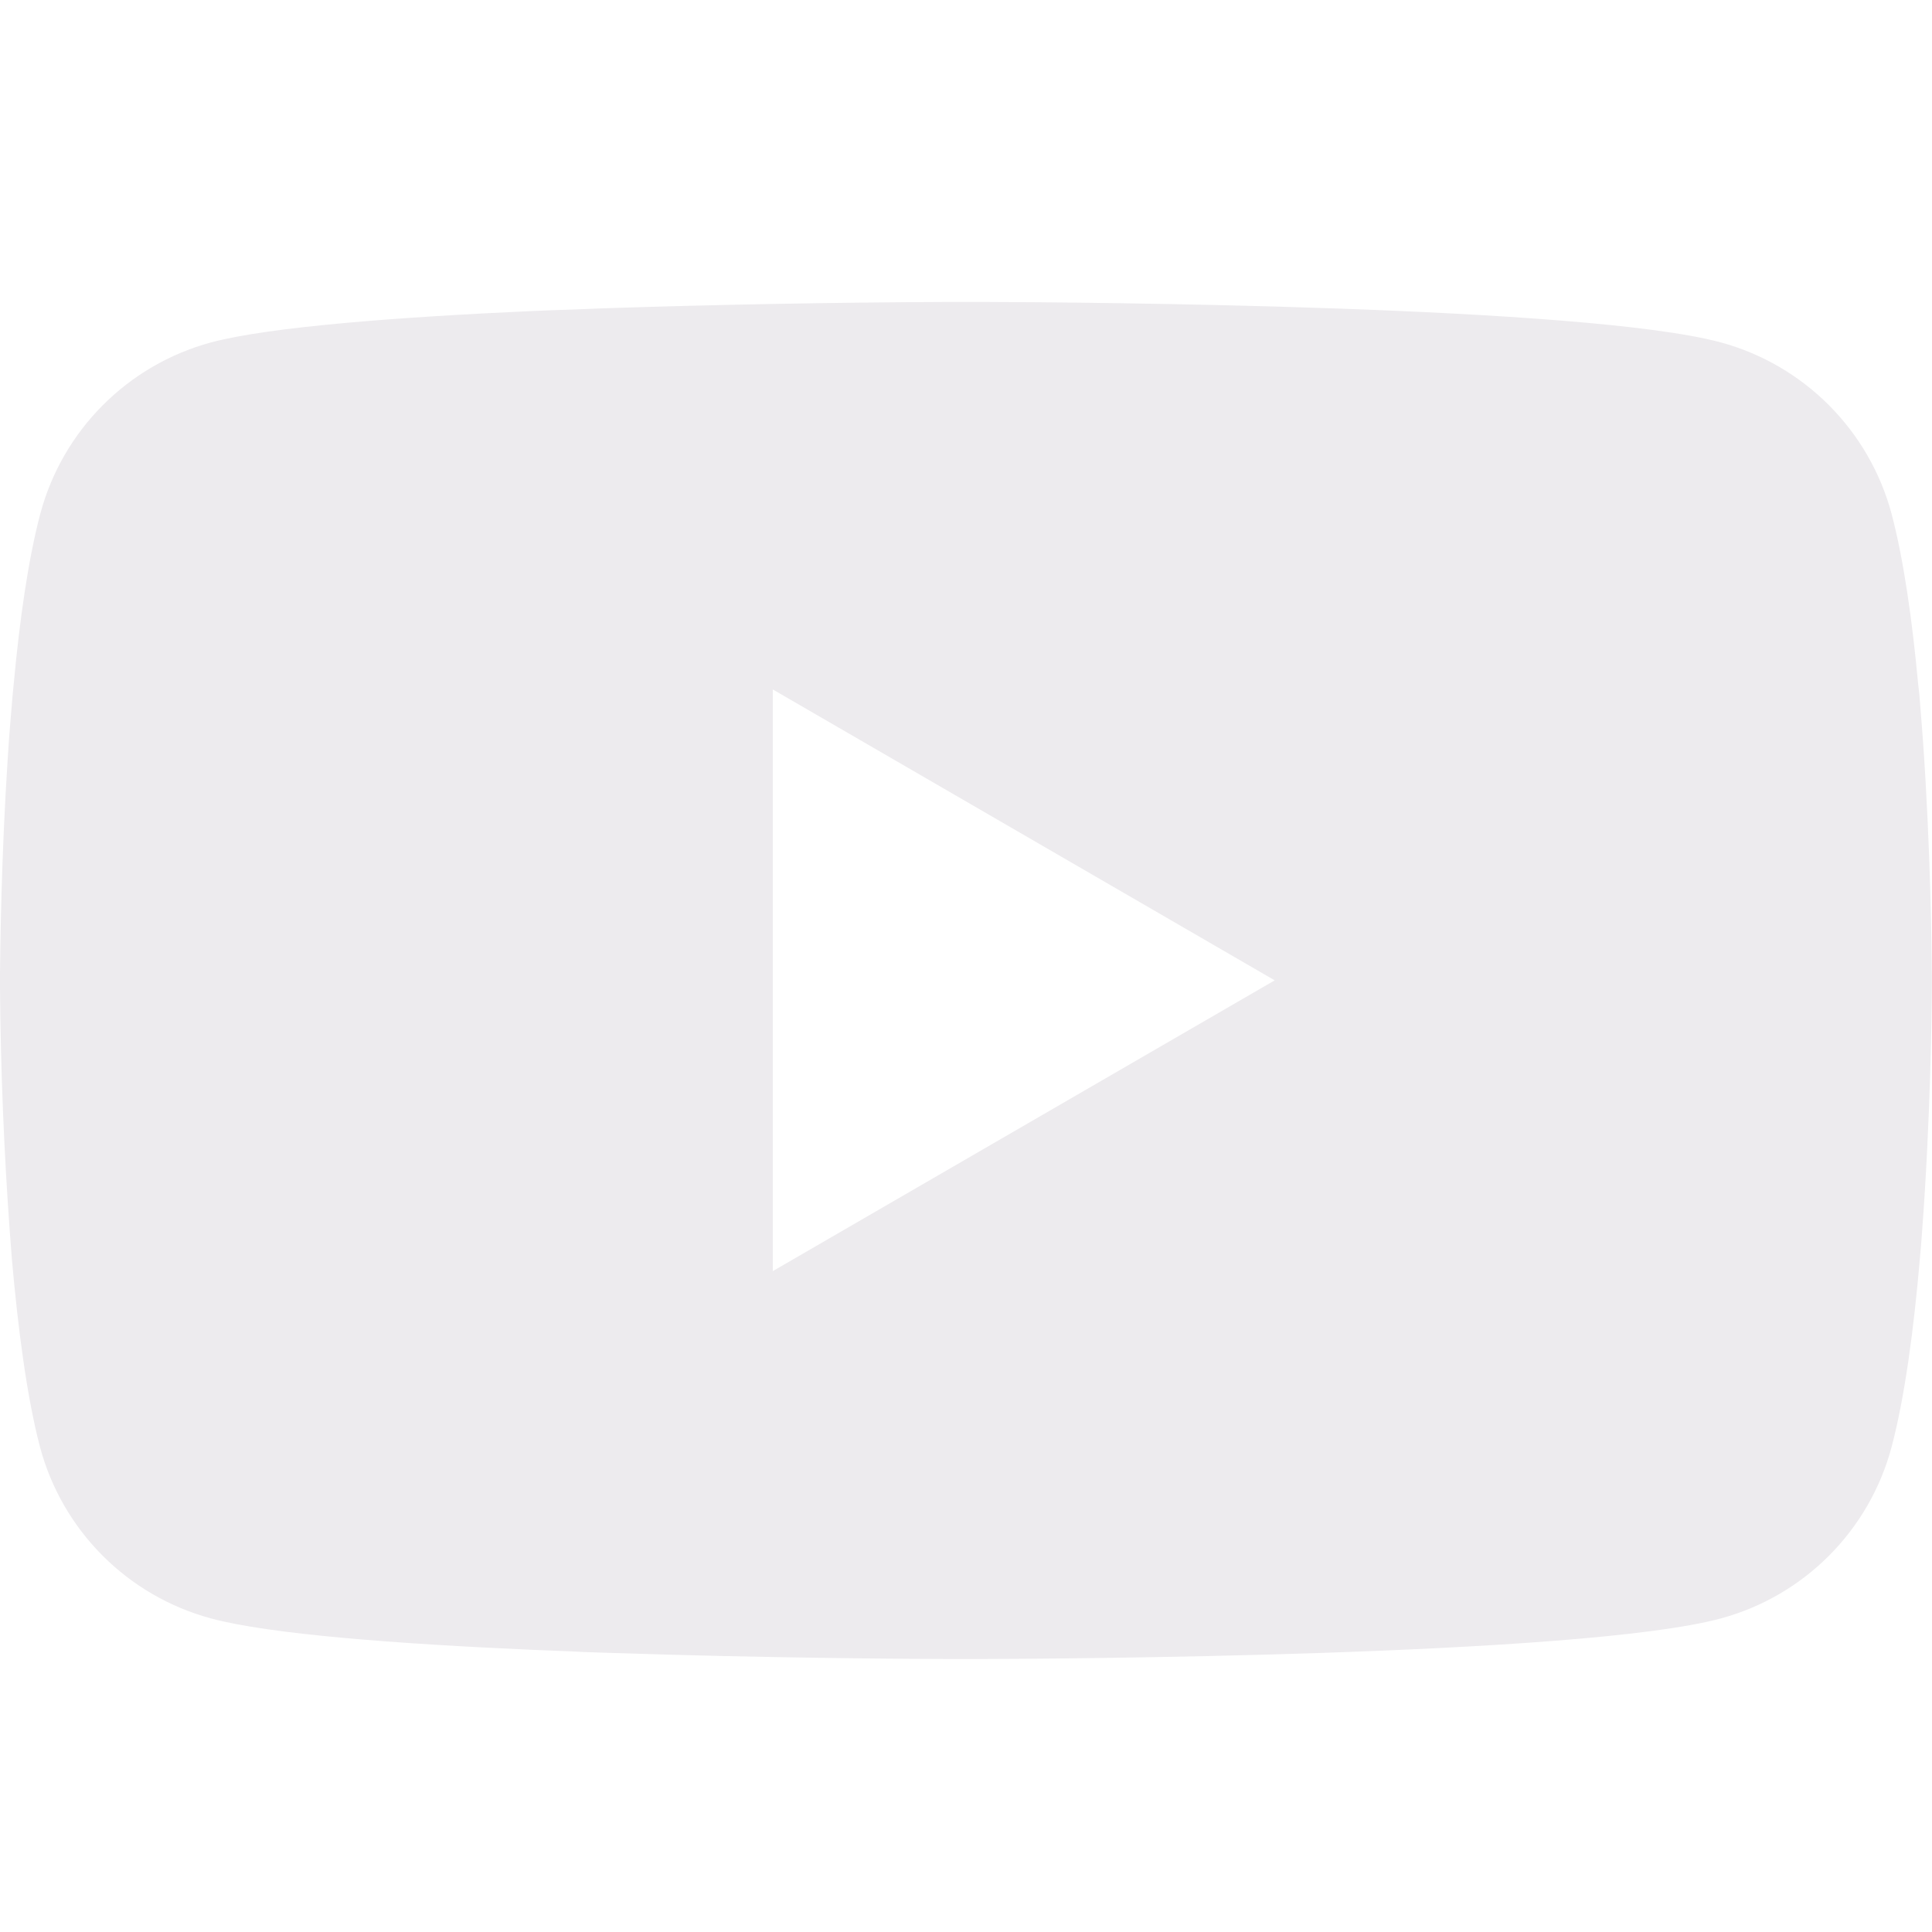
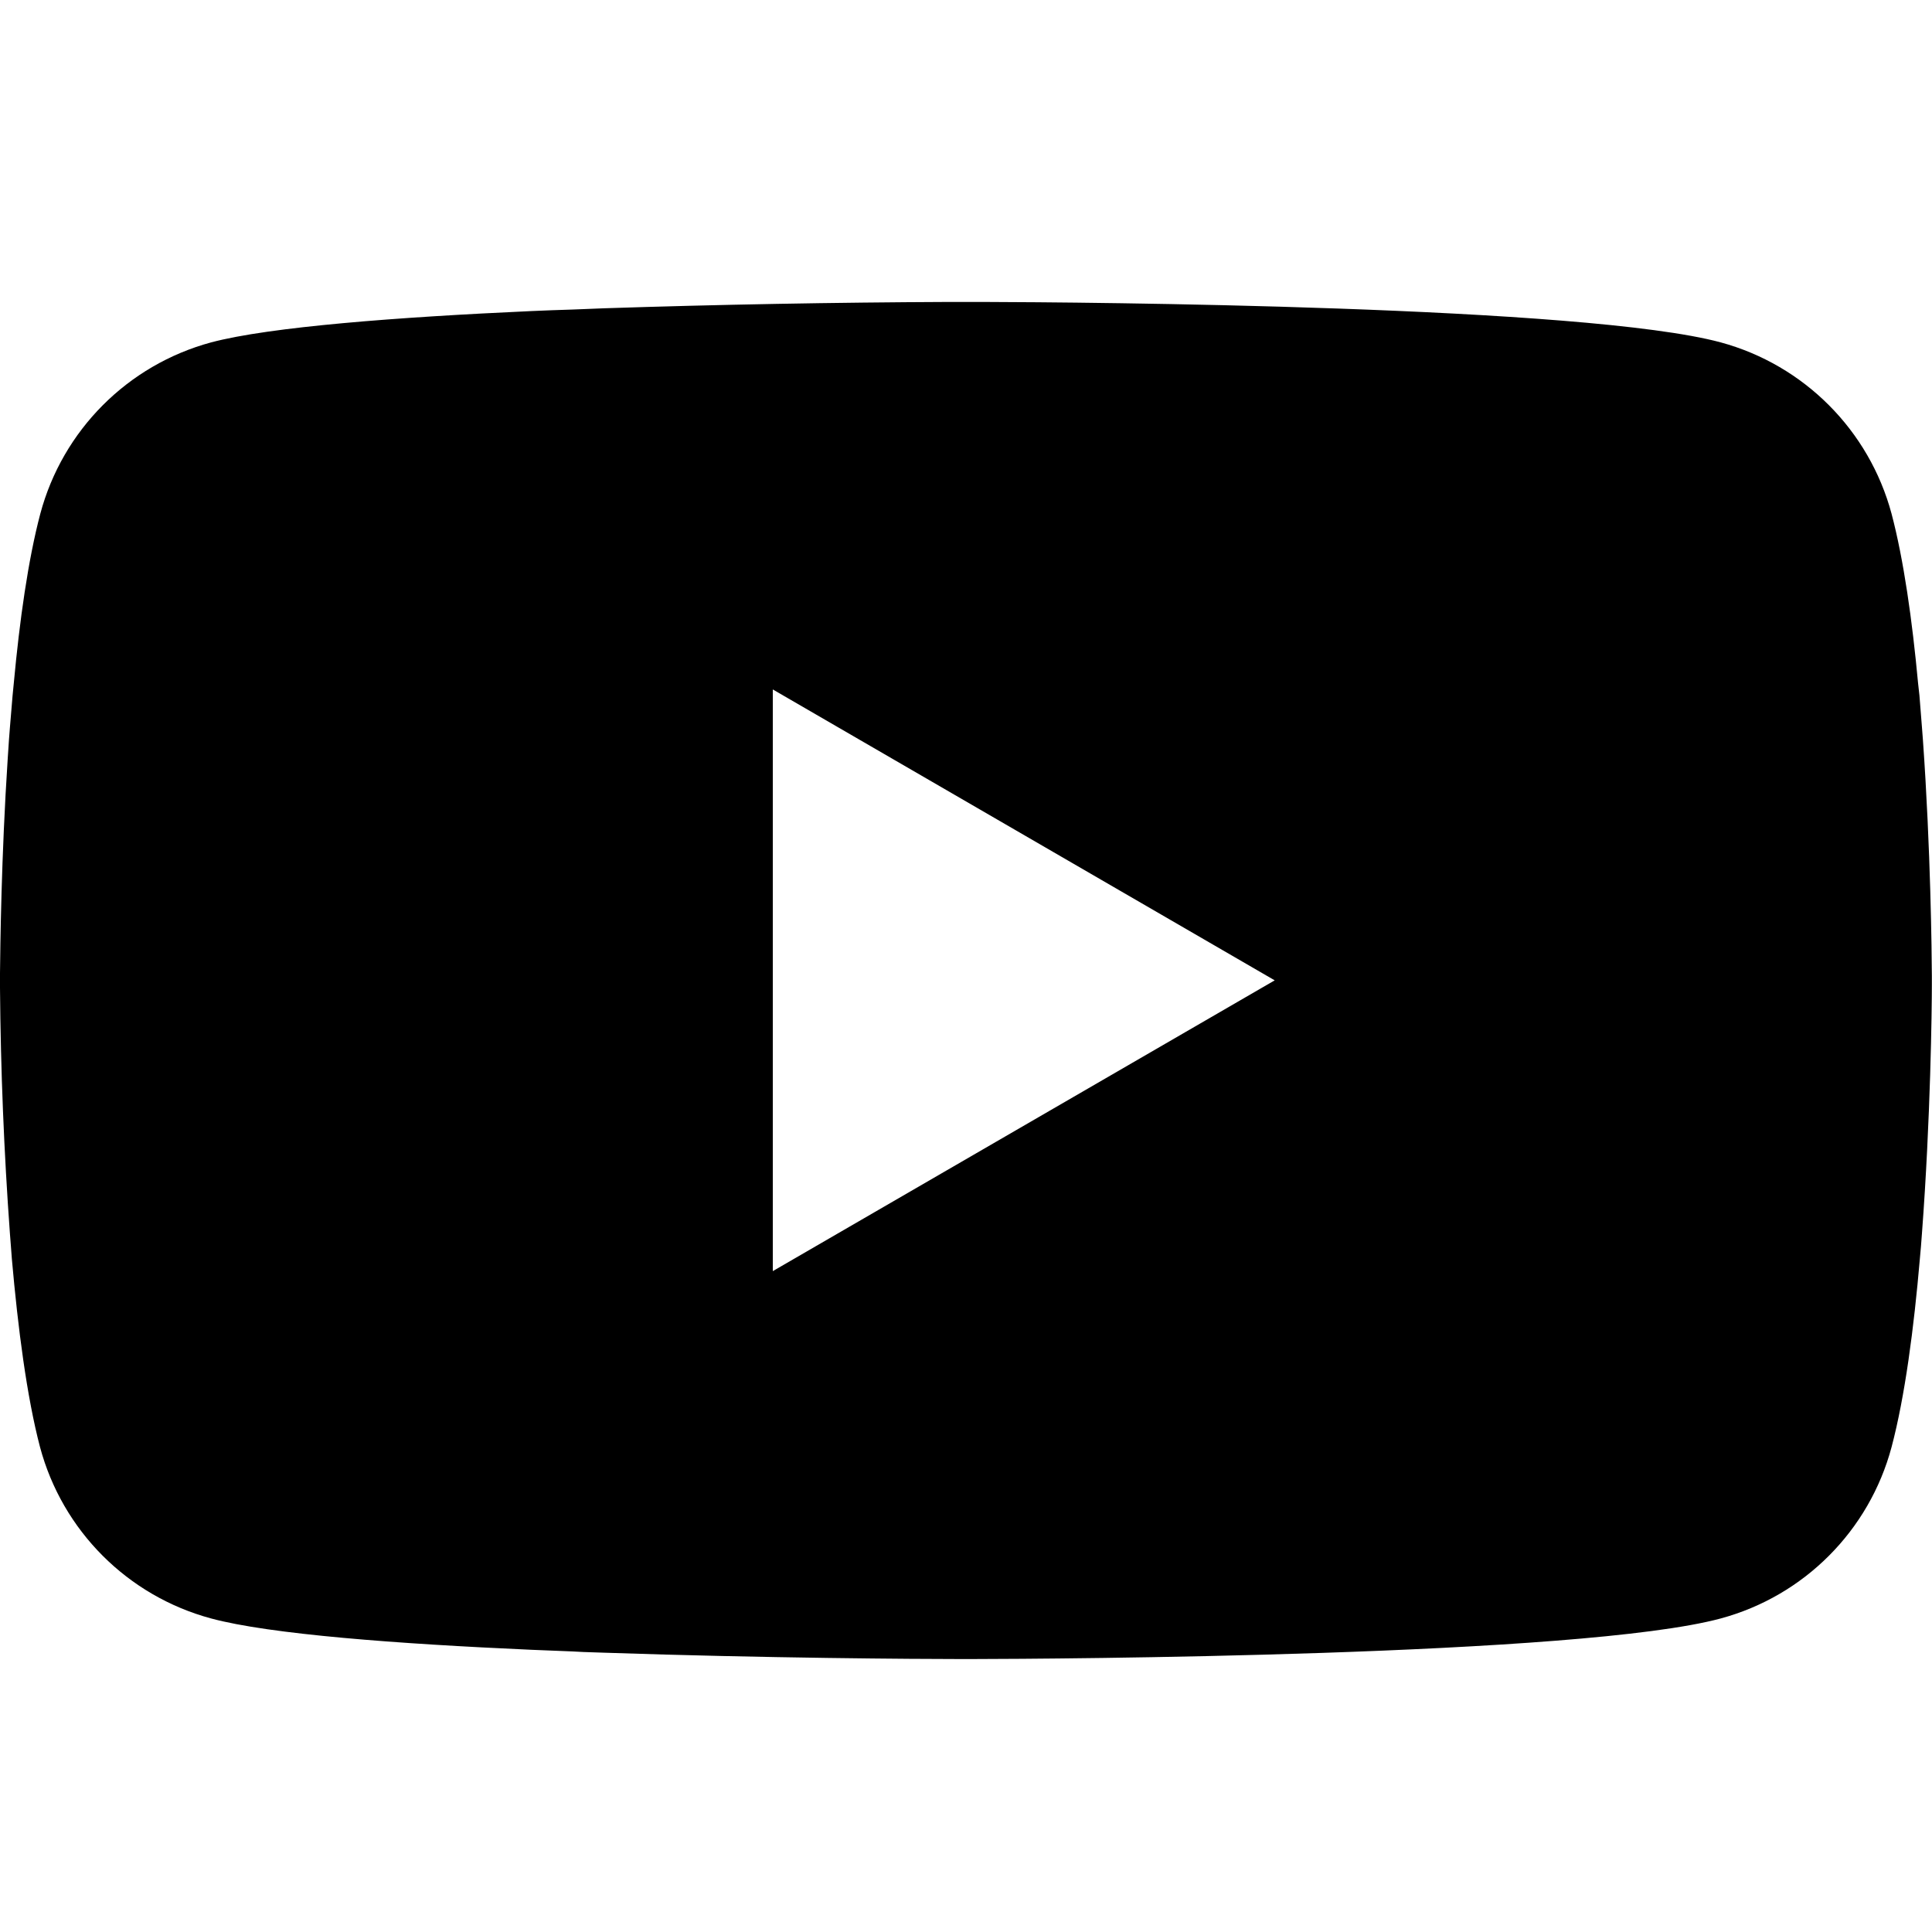
<svg xmlns="http://www.w3.org/2000/svg" fill="none" viewBox="0 0 14 14">
  <defs />
-   <path fill="#EDEBEE" d="M7.045 2.188h.077c.72.002 4.364.028 5.347.293a1.76 1.76 0 011.238 1.242c.088.333.15.773.192 1.227l.01.09.018.228.007.091c.057.8.064 1.55.065 1.713v.065c0 .17-.009.97-.072 1.803l-.007.092-.008.09c-.043.501-.108.998-.205 1.364a1.756 1.756 0 01-1.238 1.242c-1.015.274-4.873.293-5.408.294h-.124c-.27 0-1.389-.006-2.561-.046l-.149-.005-.076-.004-.15-.006-.15-.006c-.97-.043-1.895-.112-2.321-.227A1.756 1.756 0 01.29 10.486C.194 10.121.13 9.623.086 9.123L.079 9.03.072 8.94A27.475 27.475 0 010 7.158v-.106c.002-.188.009-.839.056-1.556l.006-.09.003-.046.007-.09.019-.228L.1 4.95c.042-.454.104-.895.192-1.227A1.756 1.756 0 011.53 2.481c.426-.113 1.351-.183 2.323-.227L4 2.248l.15-.005.076-.003.15-.006a87.3 87.3 0 012.499-.046h.169zM5.6 4.995v4.216l3.637-2.107L5.6 4.996z" />
+   <path fill="currentColor" d="M7.045 2.188h.077c.72.002 4.364.028 5.347.293a1.76 1.76 0 011.238 1.242c.088.333.15.773.192 1.227l.01.09.018.228.007.091c.057.8.064 1.55.065 1.713v.065c0 .17-.009.97-.072 1.803l-.007.092-.008.09c-.043.501-.108.998-.205 1.364a1.756 1.756 0 01-1.238 1.242c-1.015.274-4.873.293-5.408.294h-.124c-.27 0-1.389-.006-2.561-.046l-.149-.005-.076-.004-.15-.006-.15-.006c-.97-.043-1.895-.112-2.321-.227A1.756 1.756 0 01.29 10.486C.194 10.121.13 9.623.086 9.123L.079 9.03.072 8.94A27.475 27.475 0 010 7.158v-.106c.002-.188.009-.839.056-1.556l.006-.09.003-.046.007-.09.019-.228L.1 4.95c.042-.454.104-.895.192-1.227A1.756 1.756 0 011.53 2.481c.426-.113 1.351-.183 2.323-.227L4 2.248l.15-.005.076-.003.15-.006a87.3 87.3 0 012.499-.046h.169zM5.6 4.995v4.216l3.637-2.107L5.6 4.996z" />
</svg>
